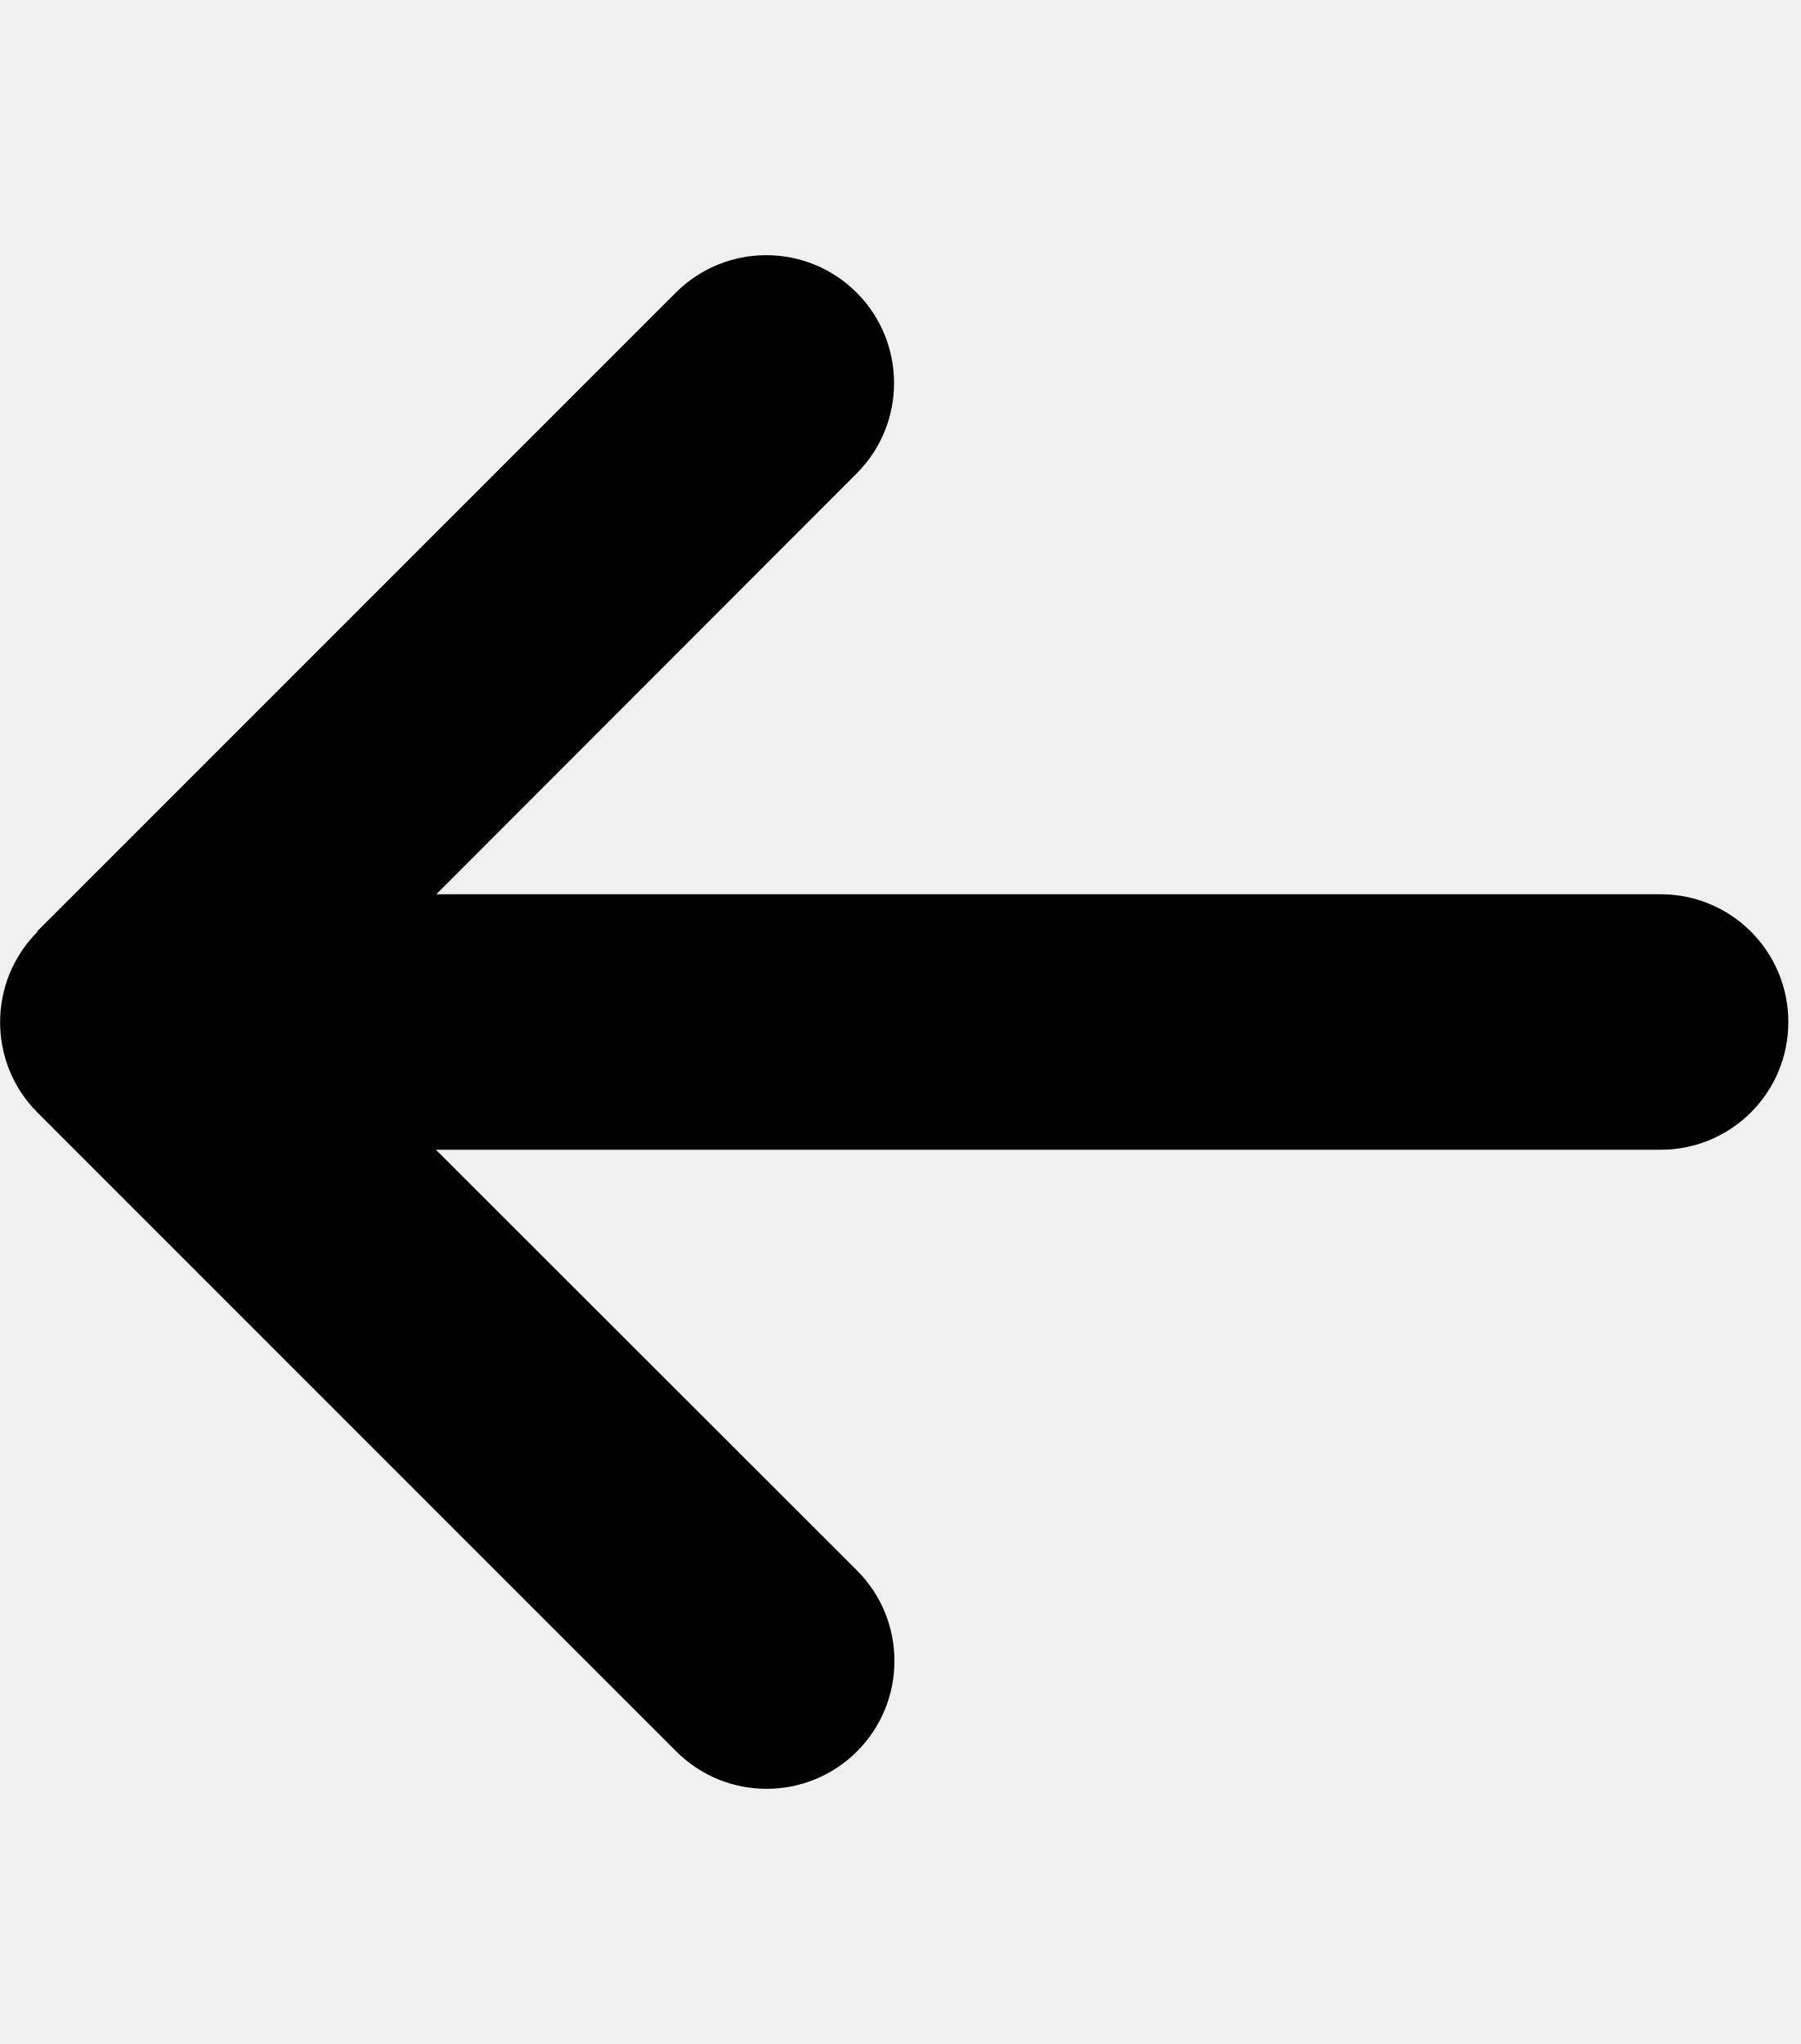
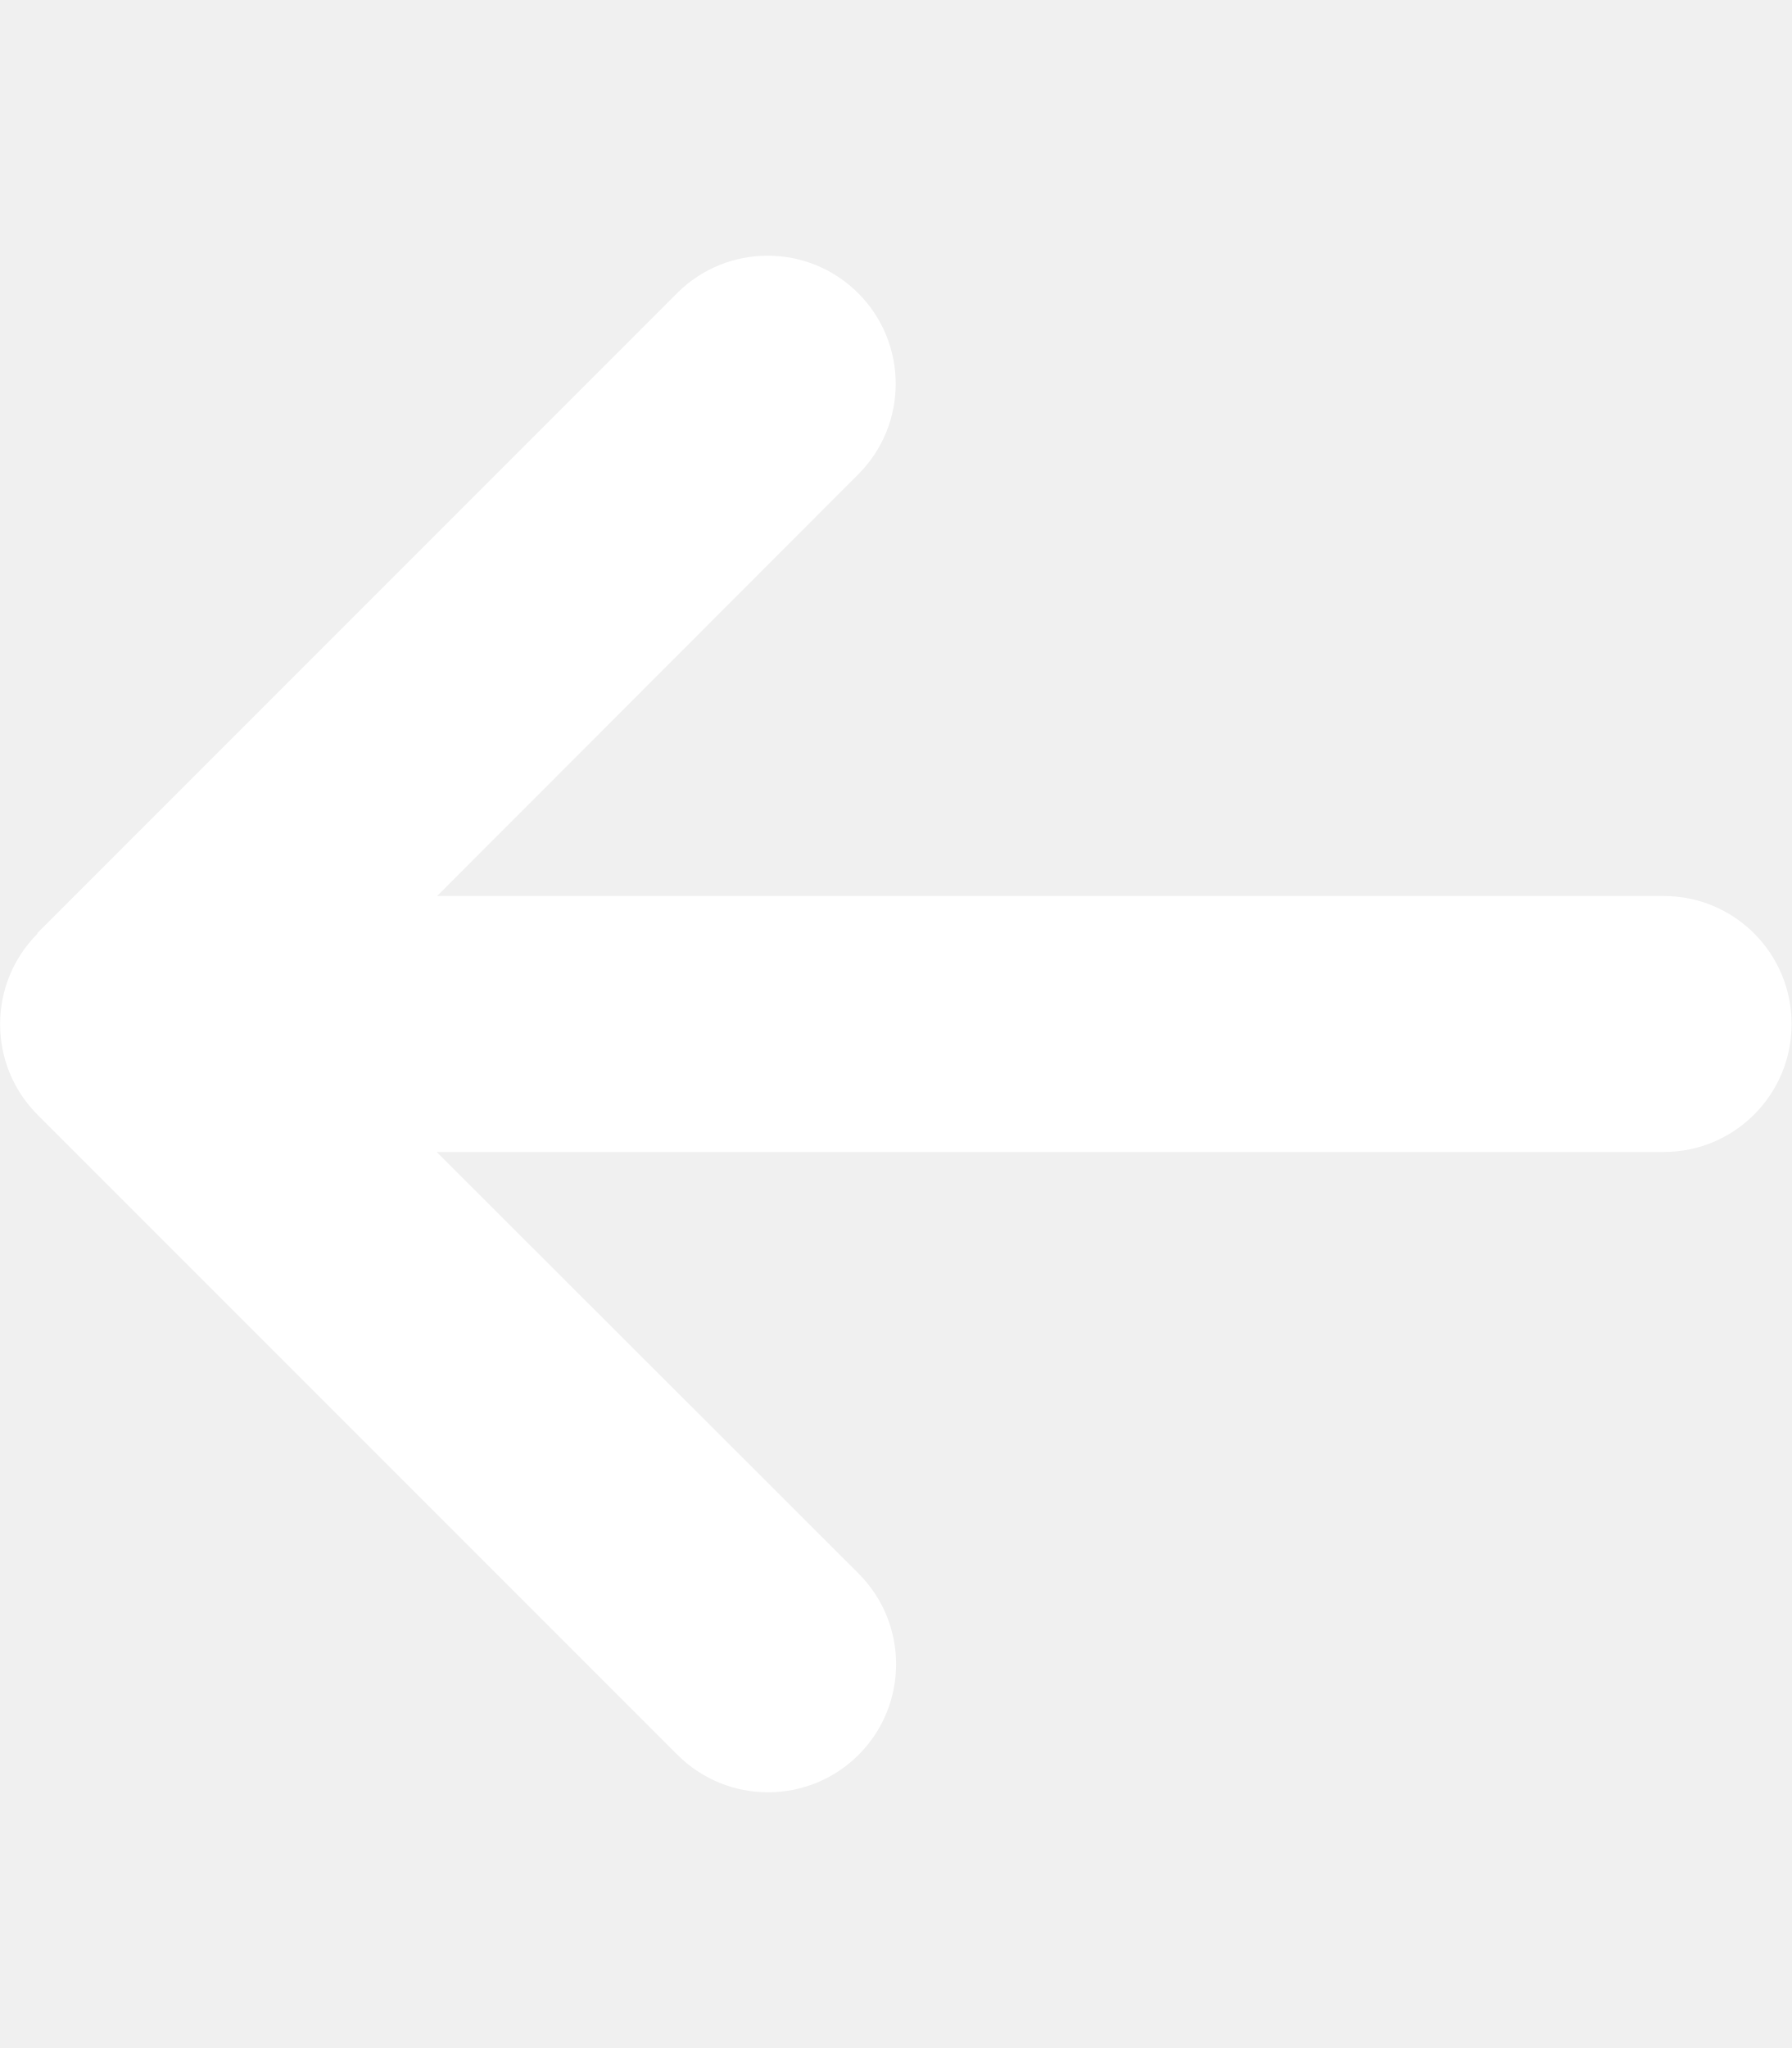
- <svg xmlns="http://www.w3.org/2000/svg" width="37" height="42" viewBox="0 0 37 42" fill="none">
-   <g clip-path="url(#clip0_106_381)">
-     <path d="M0.771 19.146C-0.254 20.172 -0.254 21.837 0.771 22.862L13.896 35.987C14.921 37.013 16.587 37.013 17.612 35.987C18.637 34.962 18.637 33.297 17.612 32.271L8.958 23.625H34.125C35.577 23.625 36.75 22.452 36.75 21C36.75 19.548 35.577 18.375 34.125 18.375H8.966L17.604 9.729C18.629 8.704 18.629 7.038 17.604 6.013C16.578 4.987 14.913 4.987 13.888 6.013L0.763 19.138L0.771 19.146Z" fill="#000000" />
-   </g>
-   <defs>
-     <clipPath id="clip0_106_381">
-       <rect width="36.75" height="42" fill="white" />
-     </clipPath>
-   </defs>
+ <svg xmlns="http://www.w3.org/2000/svg" height="1em" viewBox="0 0 448 512">
+   <style>svg{fill:#ffffff}</style>
+   <path d="M9.4 233.4c-12.5 12.5-12.5 32.8 0 45.3l160 160c12.5 12.5 32.8 12.5 45.3 0s12.5-32.8 0-45.3L109.2 288 416 288c17.7 0 32-14.3 32-32s-14.3-32-32-32l-306.7 0L214.6 118.6c12.5-12.5 12.5-32.8 0-45.3s-32.8-12.5-45.3 0l-160 160z" />
</svg>
